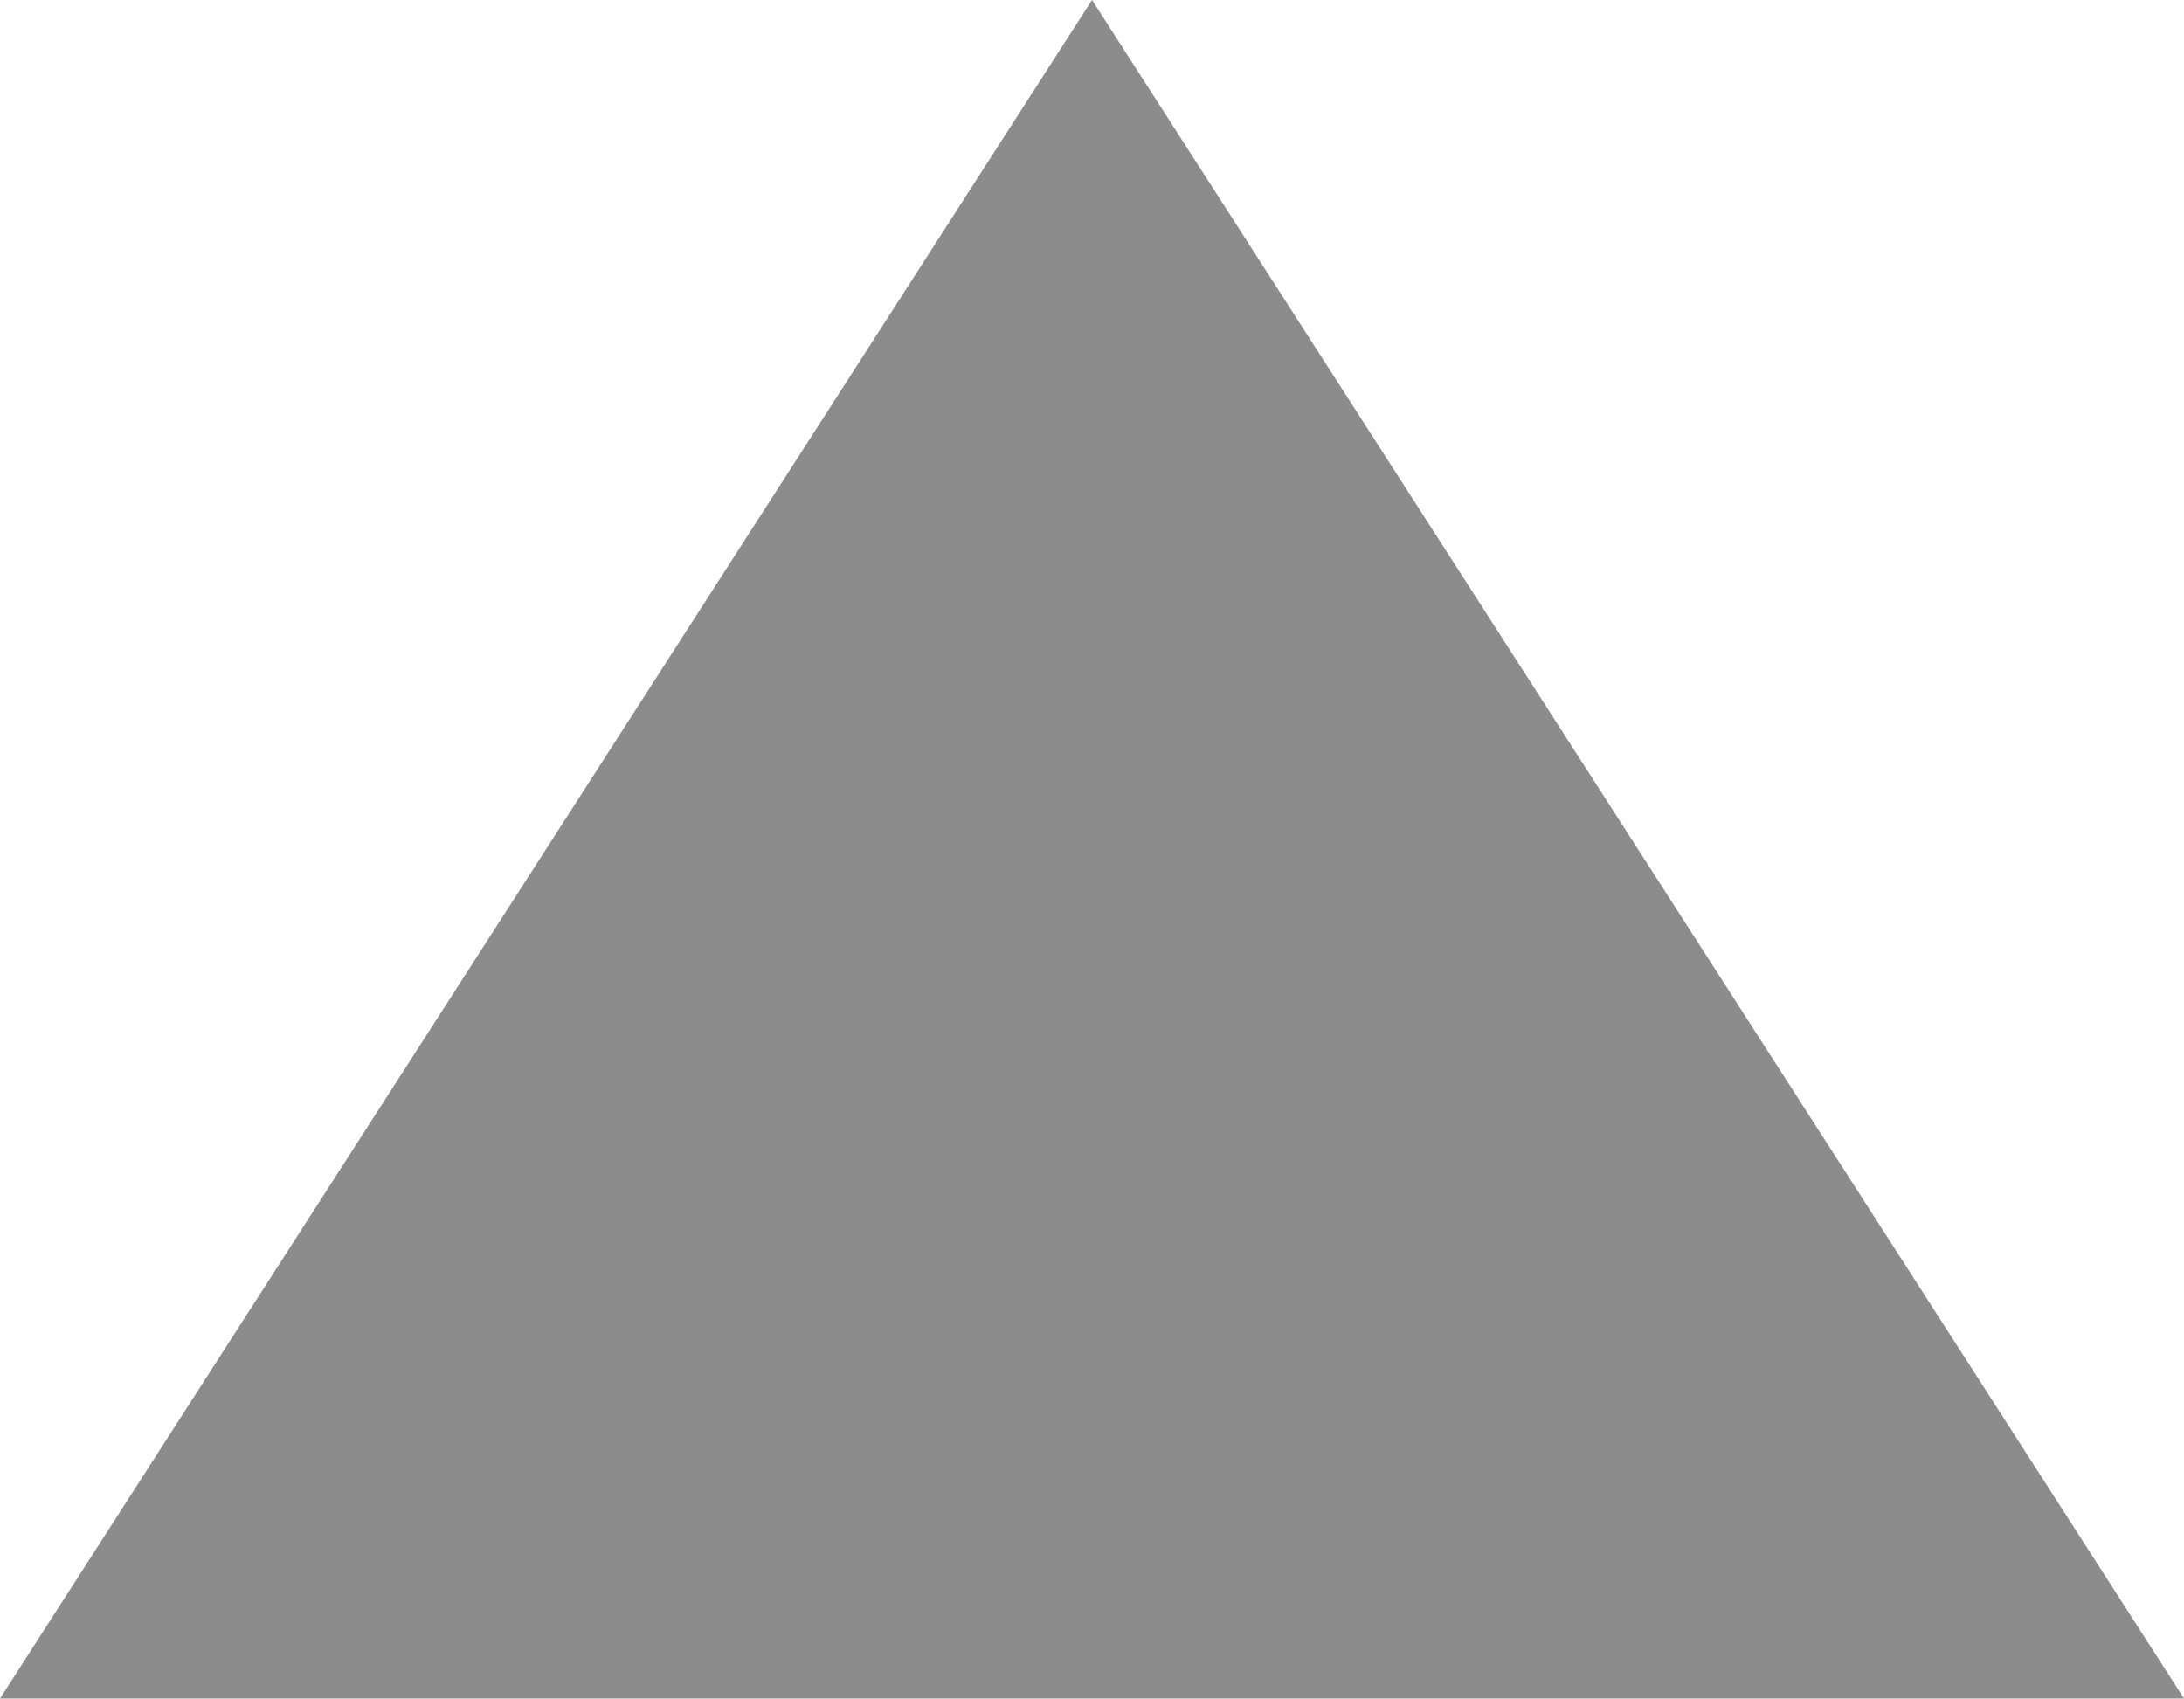
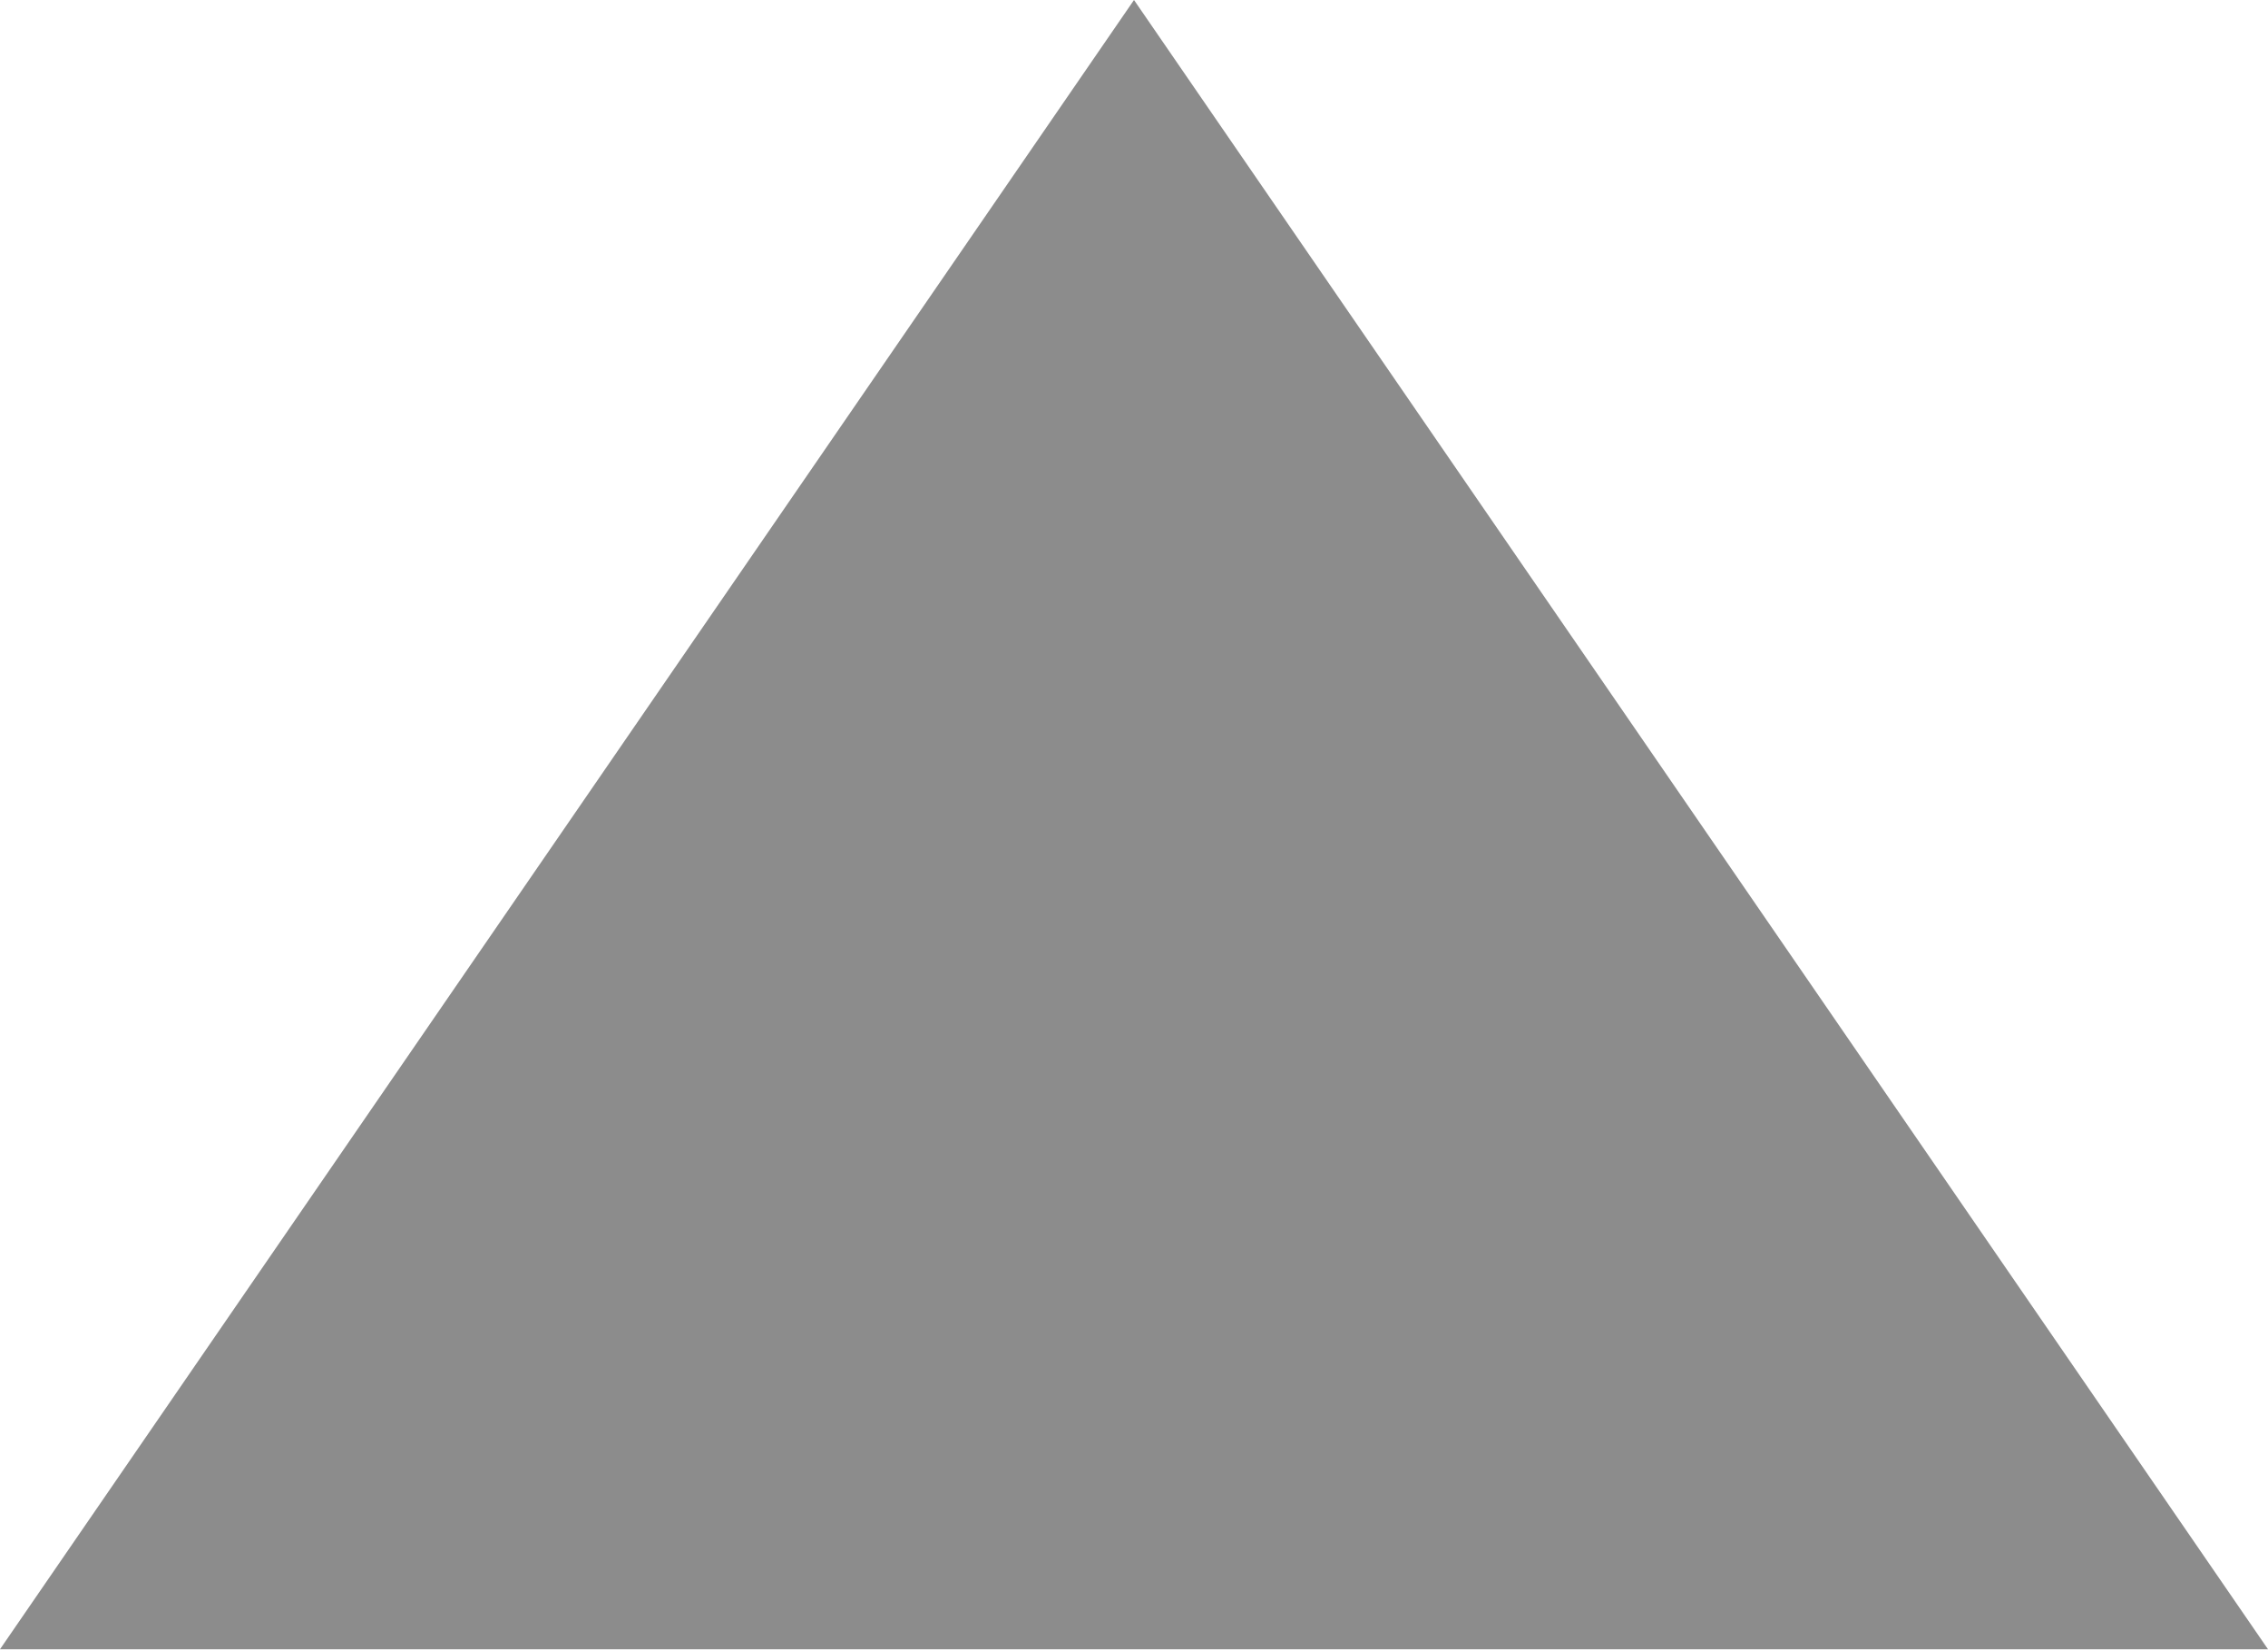
- <svg xmlns="http://www.w3.org/2000/svg" version="1.1" width="9px" height="7px">
-   <g transform="matrix(1 0 0 1 -666 -248 )">
-     <path d="M 666 255  L 670.5 248  L 675 255  L 666 255  Z " fill-rule="nonzero" fill="#8c8c8c" stroke="none" />
+ <svg xmlns="http://www.w3.org/2000/svg" version="1.1" width="11px" height="8px">
+   <g transform="matrix(1 0 0 1 -1290 -245 )">
+     <path d="M 1290 253  L 1295.5 245  L 1301 253  L 1290 253  Z " fill-rule="nonzero" fill="#8c8c8c" stroke="none" />
  </g>
</svg>
